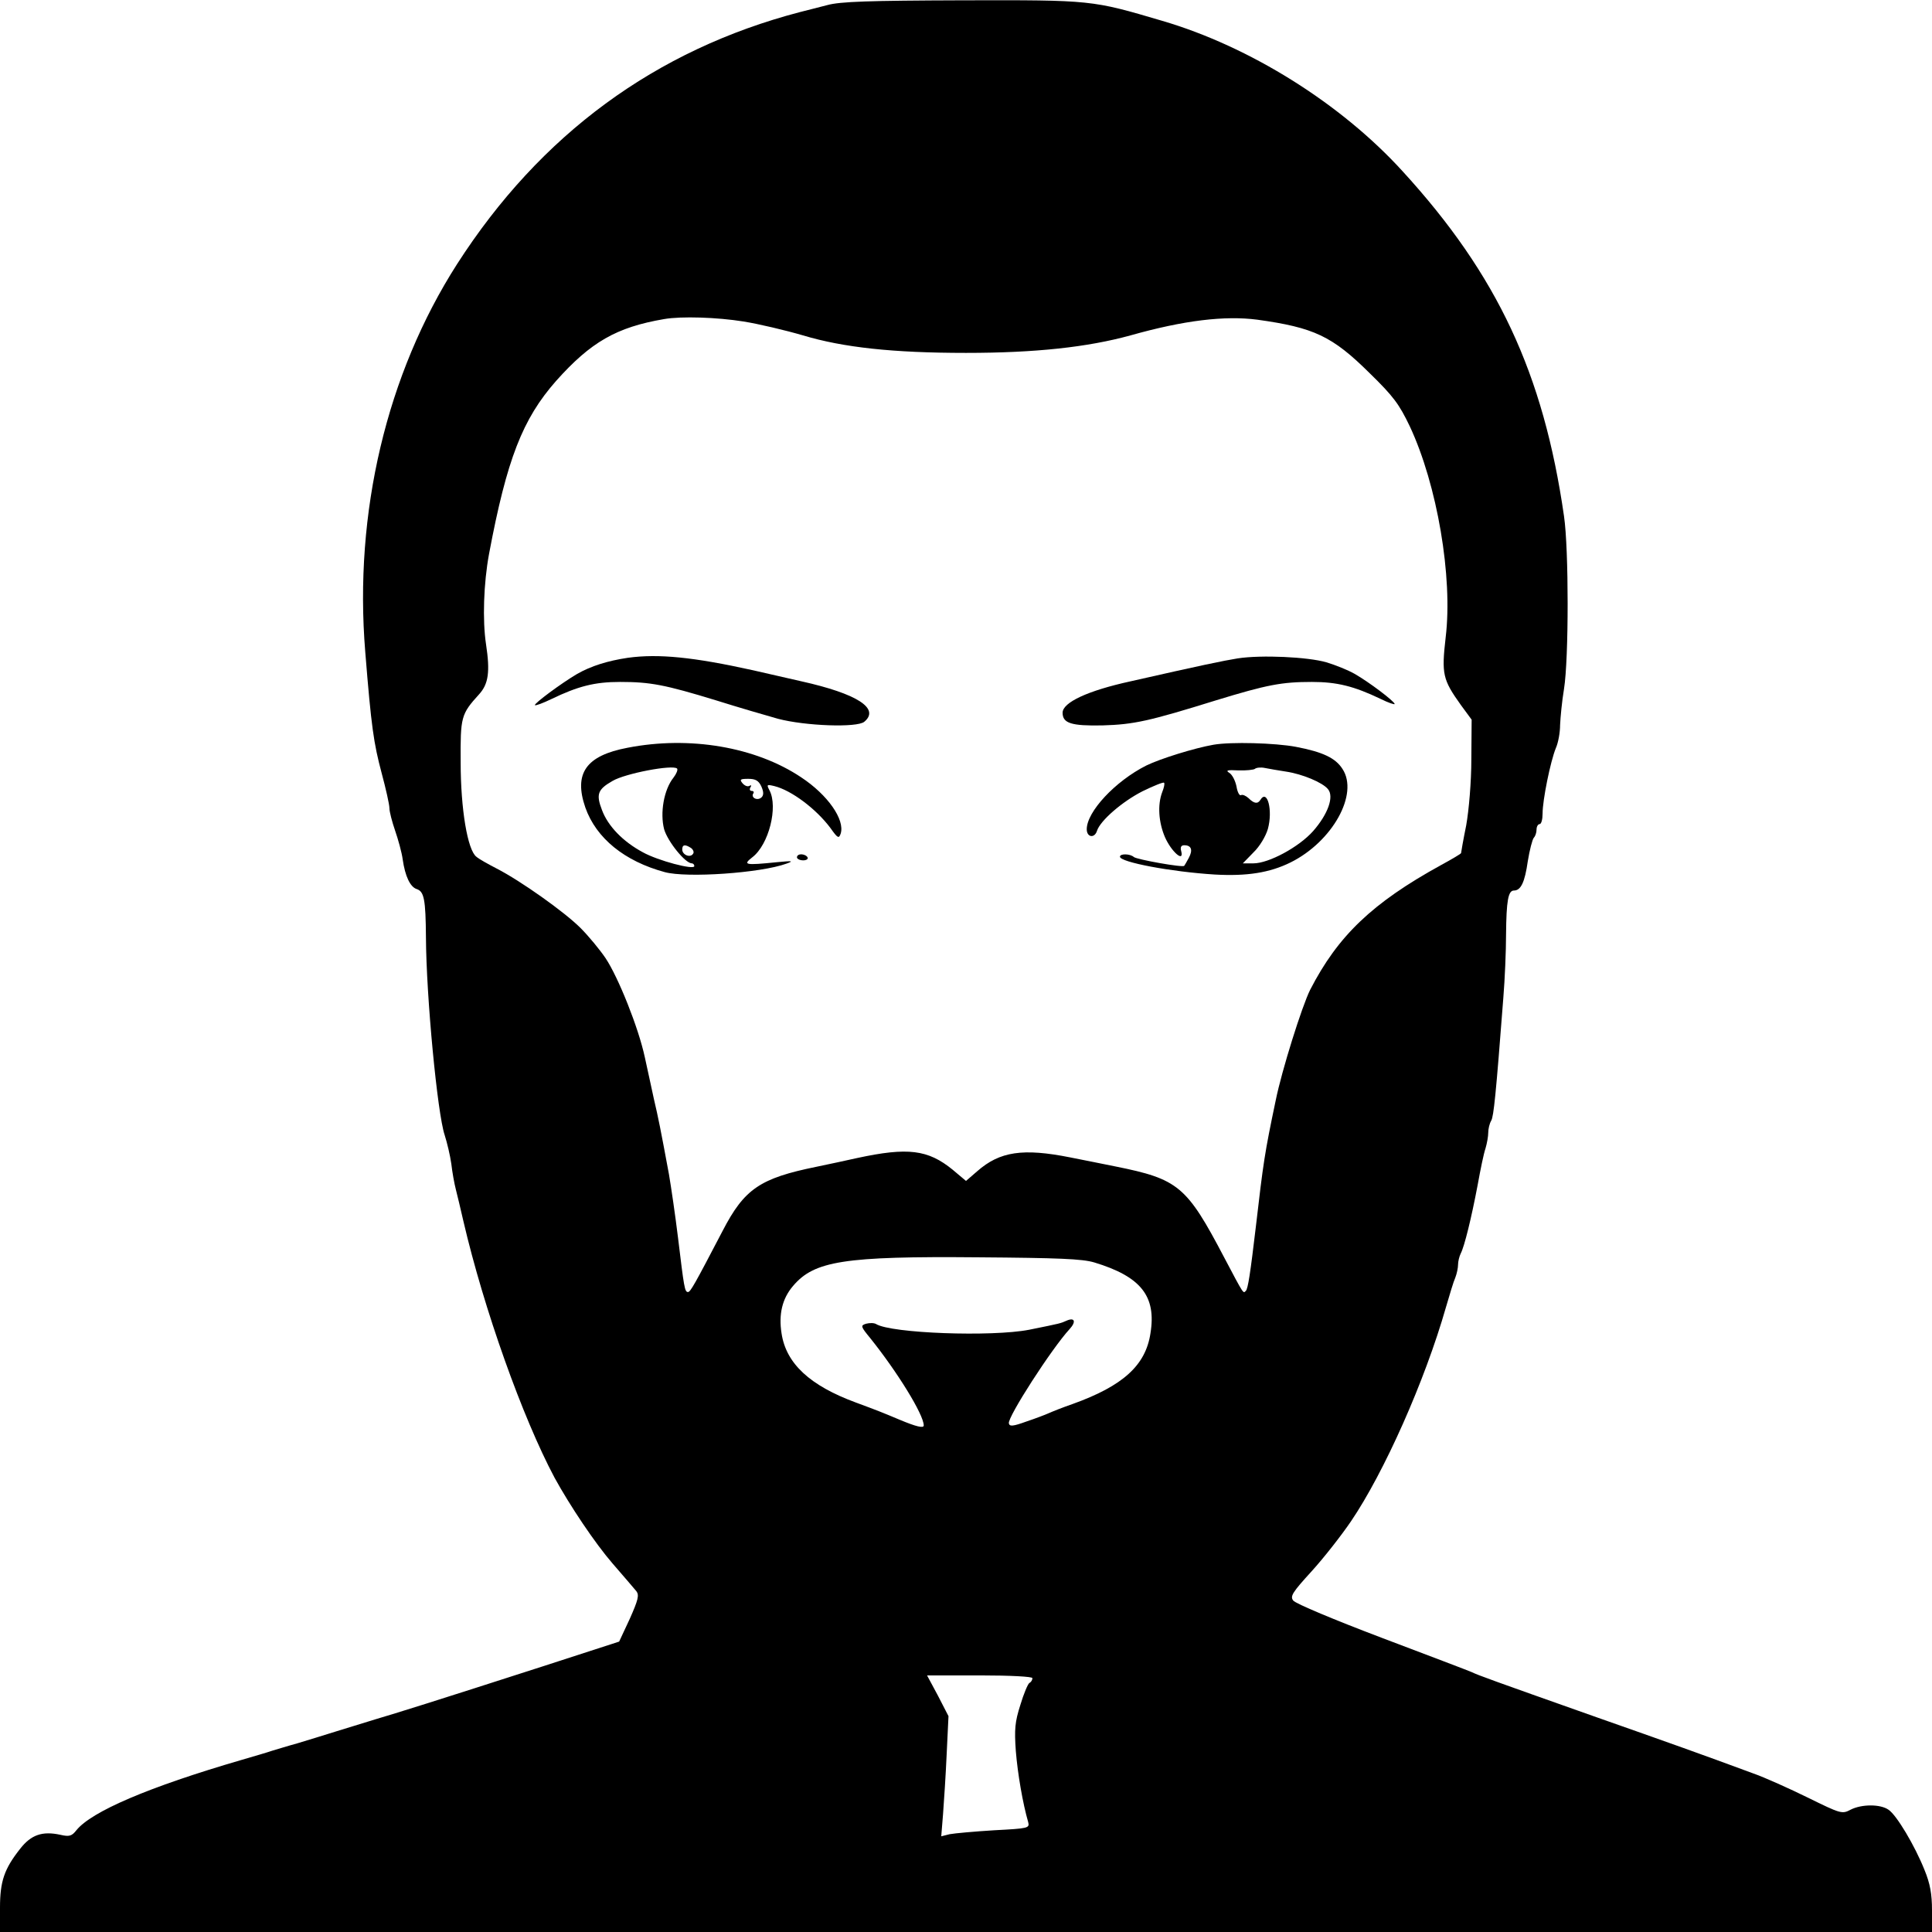
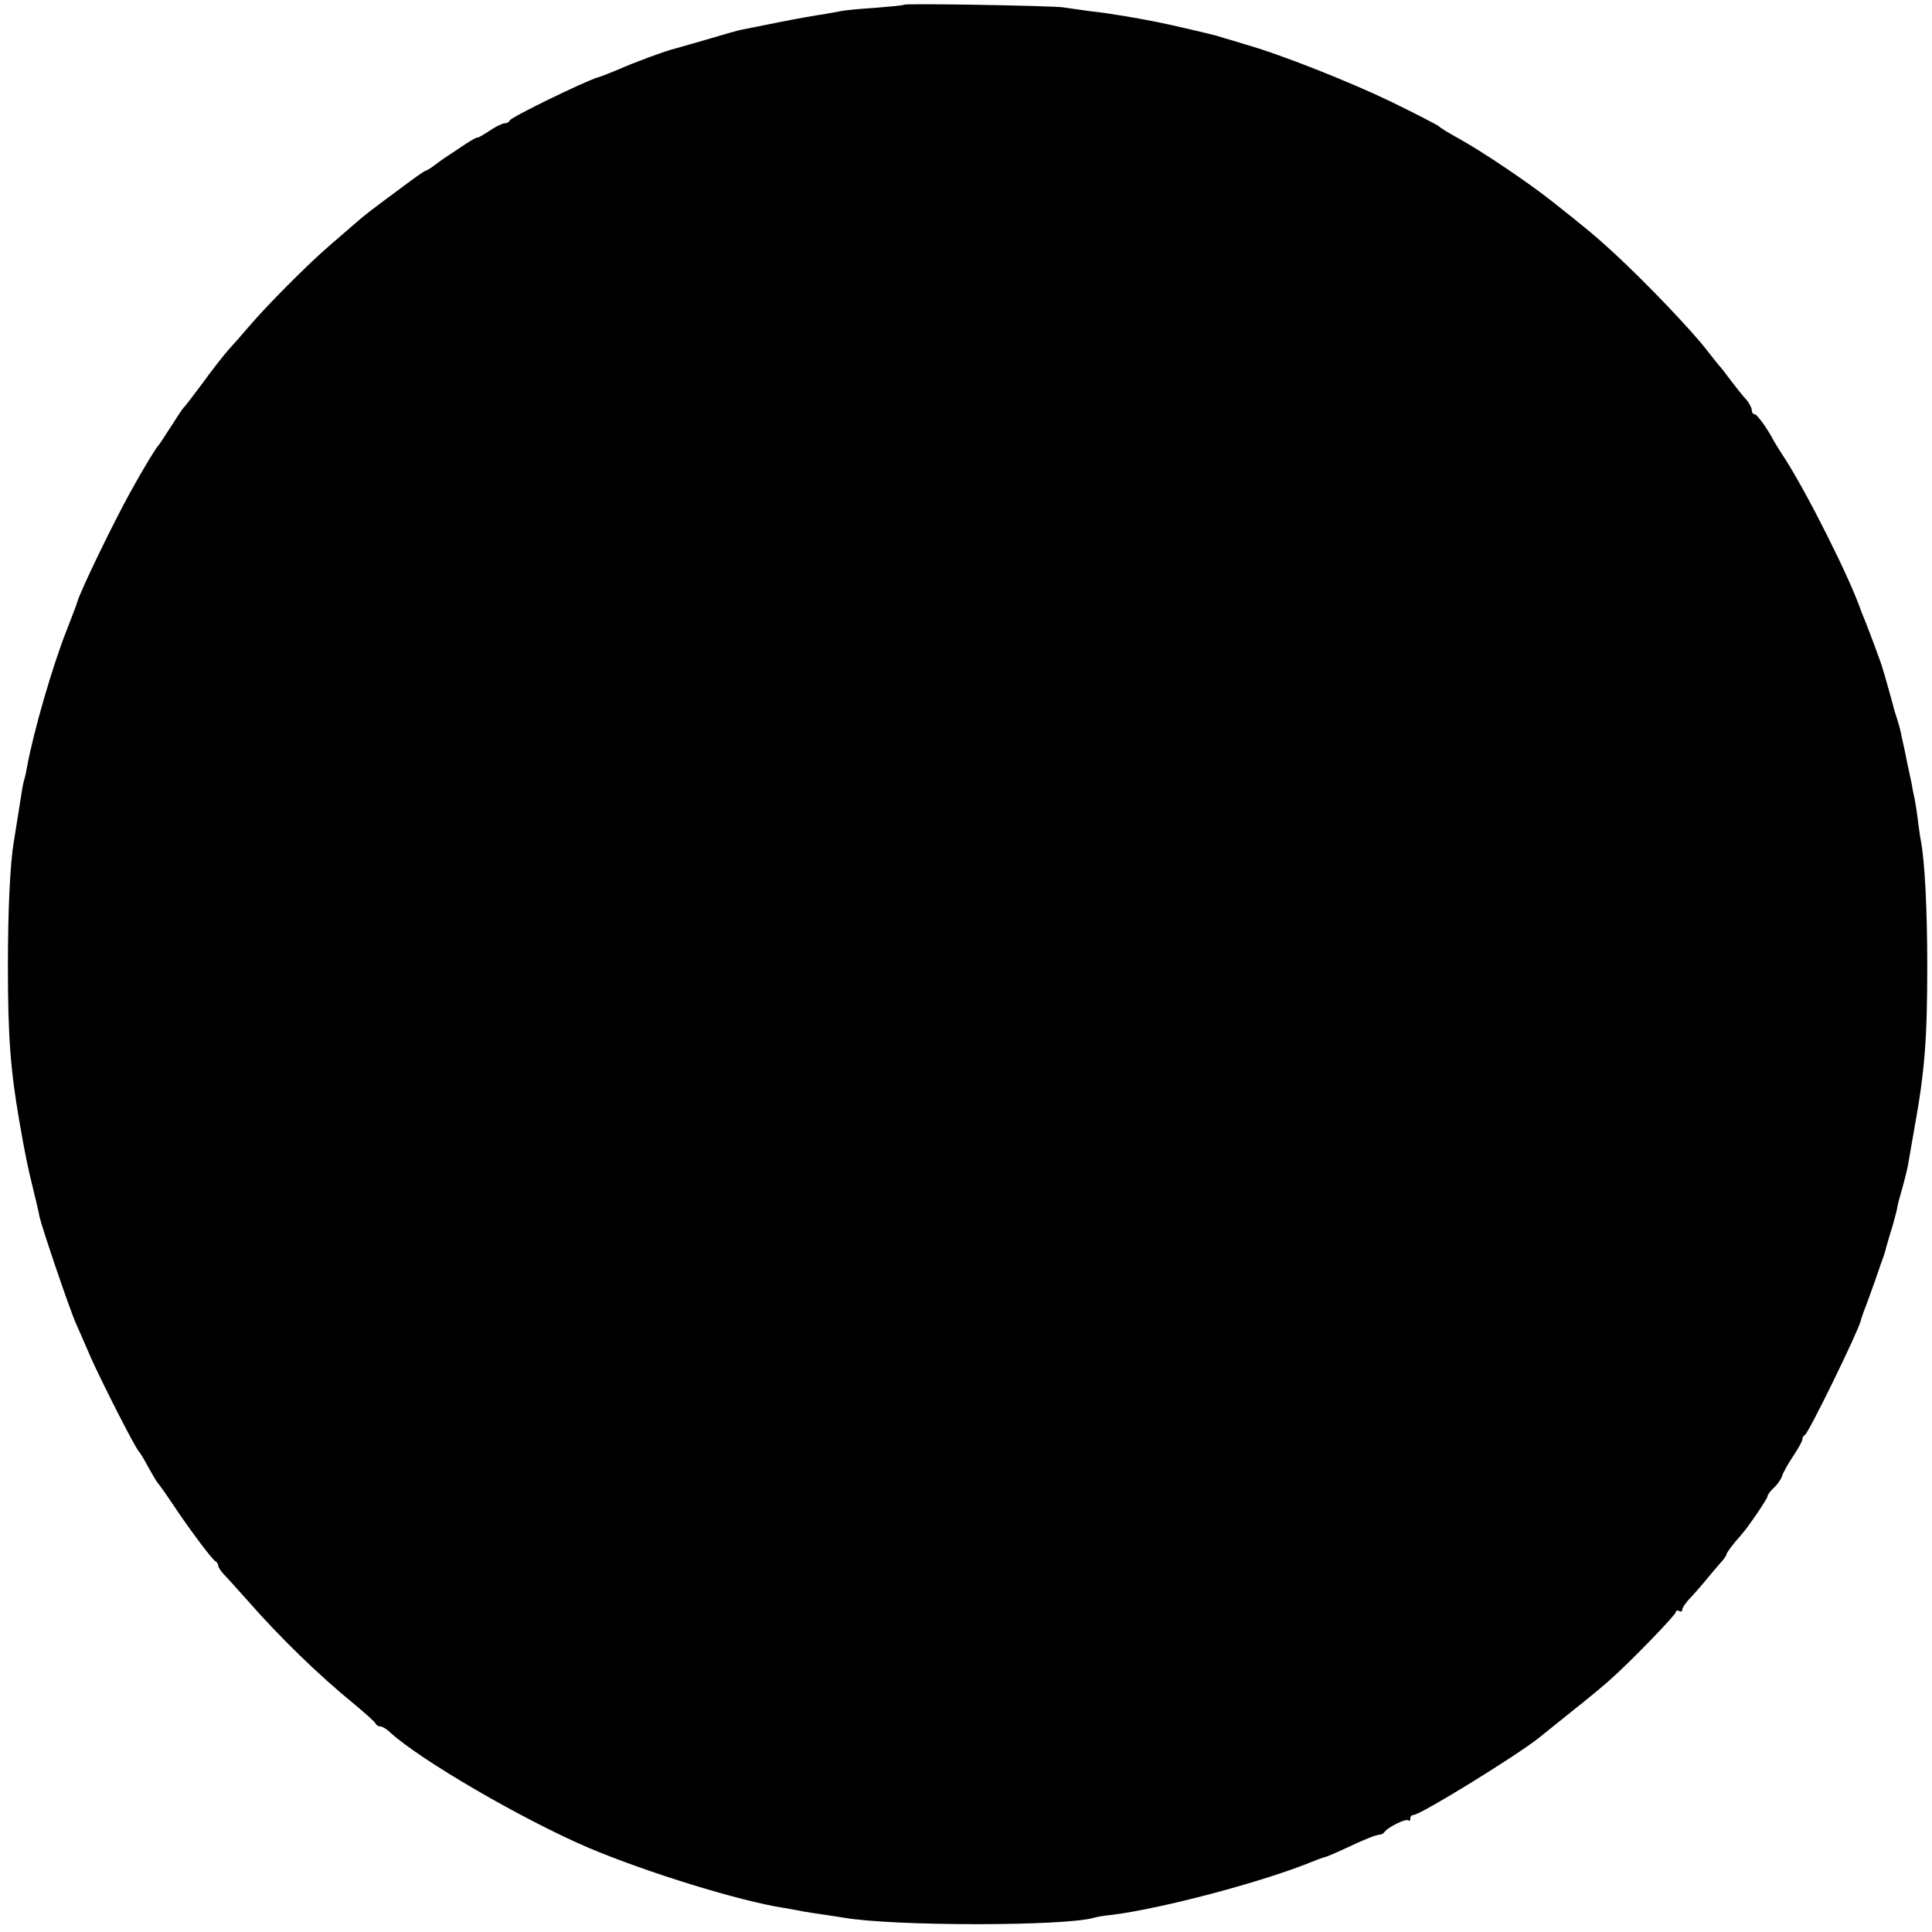
- <svg xmlns="http://www.w3.org/2000/svg" version="1.0" width="640pt" height="640pt" viewBox="0 0 640 640" preserveAspectRatio="xMidYMid meet">
-   <g transform="translate(0,640) scale(0.1,-0.1)" fill="#000000" stroke="none">
-     <path d="M2740 6383 c-30 -8 -71 -18 -90 -23 -478 -125 -860 -405 -1136 -835 -233 -364 -342 -823 -304 -1285 20 -249 28 -302 54 -400 14 -52 26 -105 26 -117 0 -12 9 -46 19 -75 10 -29 22 -72 25 -95 8 -56 25 -91 46 -98 25 -8 30 -34 31 -160 1 -197 38 -584 62 -655 8 -25 18 -67 22 -95 3 -27 10 -66 15 -85 5 -19 16 -66 25 -105 68 -292 196 -651 302 -850 51 -93 134 -217 192 -284 36 -42 72 -83 79 -92 10 -13 6 -29 -22 -92 l-35 -75 -253 -82 c-360 -116 -485 -155 -553 -175 -33 -10 -91 -28 -130 -40 -38 -12 -97 -30 -130 -40 -33 -9 -71 -21 -85 -25 -14 -5 -59 -18 -100 -30 -309 -90 -497 -171 -547 -233 -15 -19 -23 -22 -53 -15 -60 13 -97 0 -133 -46 -53 -67 -67 -108 -67 -196 l0 -80 3200 0 3200 0 0 72 c0 53 -6 88 -25 134 -32 80 -92 181 -119 199 -27 19 -89 19 -126 0 -28 -15 -33 -13 -141 40 -61 30 -143 67 -183 81 -173 64 -277 101 -516 185 -356 126 -392 139 -415 150 -11 5 -146 56 -299 114 -153 58 -285 113 -292 123 -11 14 -3 27 61 97 40 44 98 118 130 165 110 162 245 465 315 710 12 41 25 85 31 98 5 13 9 32 9 43 0 10 4 27 9 37 12 23 35 116 56 227 9 50 20 104 26 121 5 17 9 40 9 52 0 12 4 30 10 40 8 15 15 80 40 407 5 61 9 155 9 210 1 111 7 145 26 145 23 0 36 27 46 97 6 37 15 72 20 78 5 5 9 17 9 27 0 10 5 18 10 18 6 0 10 16 10 35 0 45 26 173 44 217 8 18 14 52 14 76 1 24 6 78 13 120 16 100 16 463 0 572 -68 473 -221 800 -535 1143 -204 224 -506 413 -796 498 -234 69 -231 69 -662 68 -309 -1 -405 -4 -448 -16z m-277 -1048 c50 -8 139 -29 197 -46 133 -40 298 -58 540 -58 231 0 403 19 545 58 177 50 312 66 420 52 187 -26 248 -54 372 -177 79 -77 98 -103 133 -176 91 -194 143 -500 119 -699 -14 -122 -10 -140 50 -224 l36 -49 -1 -131 c0 -75 -8 -168 -17 -219 -10 -49 -17 -90 -17 -92 0 -2 -30 -20 -67 -40 -227 -125 -341 -234 -433 -413 -27 -54 -94 -267 -114 -366 -37 -176 -41 -205 -66 -420 -18 -152 -26 -205 -33 -211 -9 -9 -5 -16 -72 111 -124 236 -151 259 -360 301 -38 8 -106 21 -150 30 -156 31 -233 20 -308 -46 l-37 -32 -44 37 c-82 67 -149 75 -316 39 -36 -8 -96 -21 -135 -29 -187 -38 -239 -73 -311 -212 -94 -180 -107 -203 -115 -203 -11 0 -13 15 -33 180 -9 74 -23 169 -30 210 -28 151 -35 186 -50 250 -8 36 -21 98 -30 138 -21 98 -88 265 -130 328 -19 28 -56 73 -83 100 -53 53 -198 156 -278 197 -27 14 -58 31 -67 39 -29 22 -52 157 -52 313 -1 150 1 159 61 225 31 34 37 74 23 166 -12 79 -8 202 10 299 59 314 111 447 222 573 115 129 200 178 358 205 57 10 176 6 263 -8z m1162 -3117 c155 -47 206 -112 186 -235 -16 -106 -91 -174 -258 -234 -32 -11 -67 -25 -78 -30 -11 -5 -45 -18 -75 -28 -44 -16 -56 -17 -58 -6 -5 20 142 248 201 312 23 25 17 40 -10 28 -21 -9 -15 -8 -124 -30 -124 -24 -457 -12 -507 19 -7 4 -21 4 -33 1 -19 -6 -18 -9 14 -48 89 -111 177 -253 177 -289 0 -10 -25 -4 -80 19 -57 24 -72 30 -145 57 -152 56 -231 129 -246 229 -10 63 2 115 38 157 70 83 169 99 613 95 265 -2 345 -5 385 -17z m-205 -1377 c0 -6 -4 -13 -10 -16 -5 -3 -19 -36 -30 -73 -18 -56 -20 -81 -15 -152 6 -75 23 -174 41 -236 5 -20 1 -21 -113 -27 -65 -4 -131 -10 -147 -13 l-28 -7 6 74 c3 41 9 130 12 199 l6 125 -35 68 -36 67 175 0 c102 0 174 -4 174 -9z" />
-     <path d="M2080 4221 c-67 -10 -122 -27 -169 -54 -51 -30 -143 -98 -139 -103 3 -2 27 7 54 20 89 43 144 57 228 57 100 0 148 -9 318 -61 73 -23 166 -50 205 -61 91 -24 262 -30 286 -10 53 44 -24 93 -208 134 -38 9 -111 25 -162 37 -195 43 -311 55 -413 41z" />
-     <path d="M4100 4219 c-49 -8 -117 -22 -355 -76 -142 -31 -225 -70 -225 -104 0 -35 29 -44 132 -42 104 3 154 14 376 83 170 52 218 61 318 61 83 0 139 -14 227 -56 26 -13 47 -20 47 -17 -1 9 -84 72 -133 100 -21 12 -63 29 -93 38 -62 18 -216 25 -294 13z" />
-     <path d="M2079 3923 c-138 -26 -179 -85 -140 -198 36 -102 130 -178 263 -214 73 -20 318 -3 403 28 25 9 21 10 -30 5 -108 -11 -115 -9 -83 16 55 42 86 167 57 222 -10 19 -9 20 16 14 57 -14 139 -76 186 -139 24 -34 28 -36 34 -18 14 46 -43 128 -131 186 -151 101 -370 138 -575 98z m164 -69 c3 -4 -2 -17 -12 -30 -32 -40 -45 -117 -31 -171 12 -41 70 -113 92 -113 4 0 8 -4 8 -9 0 -14 -121 18 -171 46 -65 35 -115 86 -135 140 -20 52 -14 68 35 96 42 25 200 55 214 41z m279 -59 c8 -18 8 -29 1 -36 -13 -13 -36 -2 -28 12 4 5 1 9 -5 9 -6 0 -8 5 -4 12 4 6 3 8 -3 5 -6 -4 -16 0 -23 8 -11 13 -8 15 19 15 24 0 34 -6 43 -25z m-233 -204 c7 -5 11 -14 7 -19 -9 -15 -36 -4 -36 14 0 16 9 18 29 5z" />
-     <path d="M4020 3933 c-63 -11 -176 -46 -223 -69 -103 -52 -197 -153 -197 -211 0 -27 26 -31 34 -5 11 34 84 97 151 131 37 18 69 31 71 28 3 -2 0 -16 -6 -31 -16 -42 -12 -100 9 -149 21 -48 64 -86 54 -47 -4 14 0 20 10 20 24 0 29 -16 15 -42 -7 -13 -14 -25 -15 -26 -3 -7 -158 21 -167 29 -12 11 -46 12 -46 1 0 -18 169 -50 314 -59 107 -6 182 6 251 40 139 69 227 227 172 310 -23 36 -65 56 -154 73 -69 13 -215 17 -273 7z m240 -89 c54 -8 121 -36 139 -58 21 -25 0 -83 -49 -139 -47 -53 -147 -107 -198 -107 l-35 0 35 36 c21 20 41 54 48 78 17 62 -2 134 -25 96 -9 -14 -21 -12 -39 6 -9 8 -20 13 -25 10 -5 -3 -12 10 -15 29 -4 19 -14 39 -24 45 -13 8 -6 10 30 8 26 -1 51 2 55 5 4 4 19 6 33 3 14 -3 45 -8 70 -12z" />
-     <path d="M2640 3560 c0 -5 9 -10 21 -10 11 0 17 5 14 10 -3 6 -13 10 -21 10 -8 0 -14 -4 -14 -10z" />
+ <svg xmlns="http://www.w3.org/2000/svg" version="1.0" width="611pt" height="611pt" viewBox="0 0 611 611" preserveAspectRatio="xMidYMid meet">
+   <g transform="translate(0,611) scale(0.1,-0.1)" fill="#000000" stroke="none">
+     <path d="M2859 6095 c-2 -2 -44 -6 -94 -10 -49 -3 -97 -8 -105 -10 -8 -2 -33 -6 -55 -10 -22 -3 -85 -14 -140 -25 -55 -11 -109 -22 -120 -24 -11 -2 -60 -16 -110 -31 -49 -14 -97 -28 -105 -30 -23 -5 -131 -45 -175 -65 -22 -9 -51 -21 -65 -25 -43 -13 -275 -126 -278 -136 -2 -5 -9 -9 -16 -9 -7 0 -30 -11 -50 -25 -20 -13 -36 -22 -36 -20 0 2 -17 -7 -37 -20 -21 -14 -46 -31 -57 -38 -10 -6 -29 -20 -41 -29 -13 -10 -26 -18 -29 -18 -3 0 -36 -23 -73 -51 -103 -76 -123 -92 -148 -114 -12 -11 -49 -42 -81 -70 -71 -61 -201 -192 -257 -258 -23 -27 -53 -61 -66 -75 -13 -15 -49 -60 -79 -102 -31 -41 -58 -77 -62 -80 -3 -3 -21 -30 -40 -60 -19 -30 -37 -57 -40 -60 -6 -5 -51 -79 -87 -145 -53 -95 -160 -316 -169 -350 -1 -5 -16 -44 -32 -85 -46 -116 -106 -323 -127 -438 -2 -13 -6 -31 -9 -40 -3 -9 -7 -34 -10 -54 -14 -89 -18 -114 -22 -138 -12 -70 -19 -215 -19 -395 0 -223 8 -327 36 -490 17 -98 26 -144 45 -220 8 -33 17 -70 19 -83 9 -39 96 -295 115 -337 10 -22 31 -71 48 -110 33 -74 141 -287 151 -295 3 -3 17 -25 30 -50 14 -25 27 -47 30 -50 3 -3 24 -32 46 -65 51 -77 127 -179 137 -183 4 -2 8 -8 8 -13 0 -5 8 -17 17 -27 10 -10 45 -49 78 -86 99 -113 223 -234 335 -325 36 -30 67 -58 68 -62 2 -5 9 -9 15 -9 6 0 20 -8 31 -19 98 -89 420 -276 628 -365 185 -78 476 -168 618 -190 19 -3 46 -8 60 -11 13 -2 42 -7 65 -10 22 -3 51 -8 65 -10 157 -27 696 -27 790 0 8 3 33 7 55 9 161 20 480 105 634 168 14 6 31 12 38 14 7 1 37 14 67 28 63 30 97 43 110 44 5 0 12 4 15 9 11 15 68 43 75 36 3 -3 6 -1 6 5 0 7 4 12 10 12 22 0 330 190 398 245 10 8 55 44 102 82 47 37 100 81 119 98 66 58 211 208 211 217 0 5 5 6 10 3 6 -3 10 -2 10 4 0 6 12 24 28 40 15 16 41 46 57 66 17 20 36 43 43 50 6 8 12 16 12 19 0 5 19 31 45 60 23 25 85 117 85 124 0 5 9 17 20 27 11 10 22 26 26 37 3 11 19 39 35 63 16 24 29 47 29 53 0 6 4 12 8 14 11 4 170 330 177 362 1 6 7 22 12 36 6 14 20 54 33 90 12 36 25 72 28 80 3 8 6 20 7 25 2 6 10 36 20 67 9 32 16 59 15 60 0 2 6 26 14 53 8 28 17 64 20 80 3 17 12 68 20 115 33 181 41 283 41 515 0 183 -8 331 -20 395 -3 14 -7 45 -10 69 -3 25 -8 54 -10 65 -3 12 -7 32 -9 46 -3 14 -10 48 -16 75 -5 28 -13 61 -16 75 -2 14 -9 40 -15 58 -6 18 -12 39 -13 45 -2 7 -9 32 -16 57 -7 25 -14 50 -16 55 -2 11 -41 115 -57 155 -6 14 -11 27 -12 30 -35 102 -169 369 -241 481 -16 24 -31 49 -34 54 -20 39 -53 85 -61 85 -5 0 -9 6 -9 13 0 7 -8 22 -17 33 -10 10 -31 37 -48 59 -16 22 -34 45 -40 51 -5 6 -21 26 -35 44 -48 63 -193 215 -296 310 -59 54 -85 76 -194 162 -74 59 -221 158 -295 199 -33 18 -62 36 -65 40 -3 3 -70 38 -150 77 -133 64 -350 150 -460 181 -25 8 -56 17 -70 21 -23 8 -53 15 -162 40 -57 13 -146 29 -183 34 -16 3 -52 8 -80 11 -27 4 -66 9 -85 12 -46 5 -496 13 -501 8z" />
  </g>
</svg>
